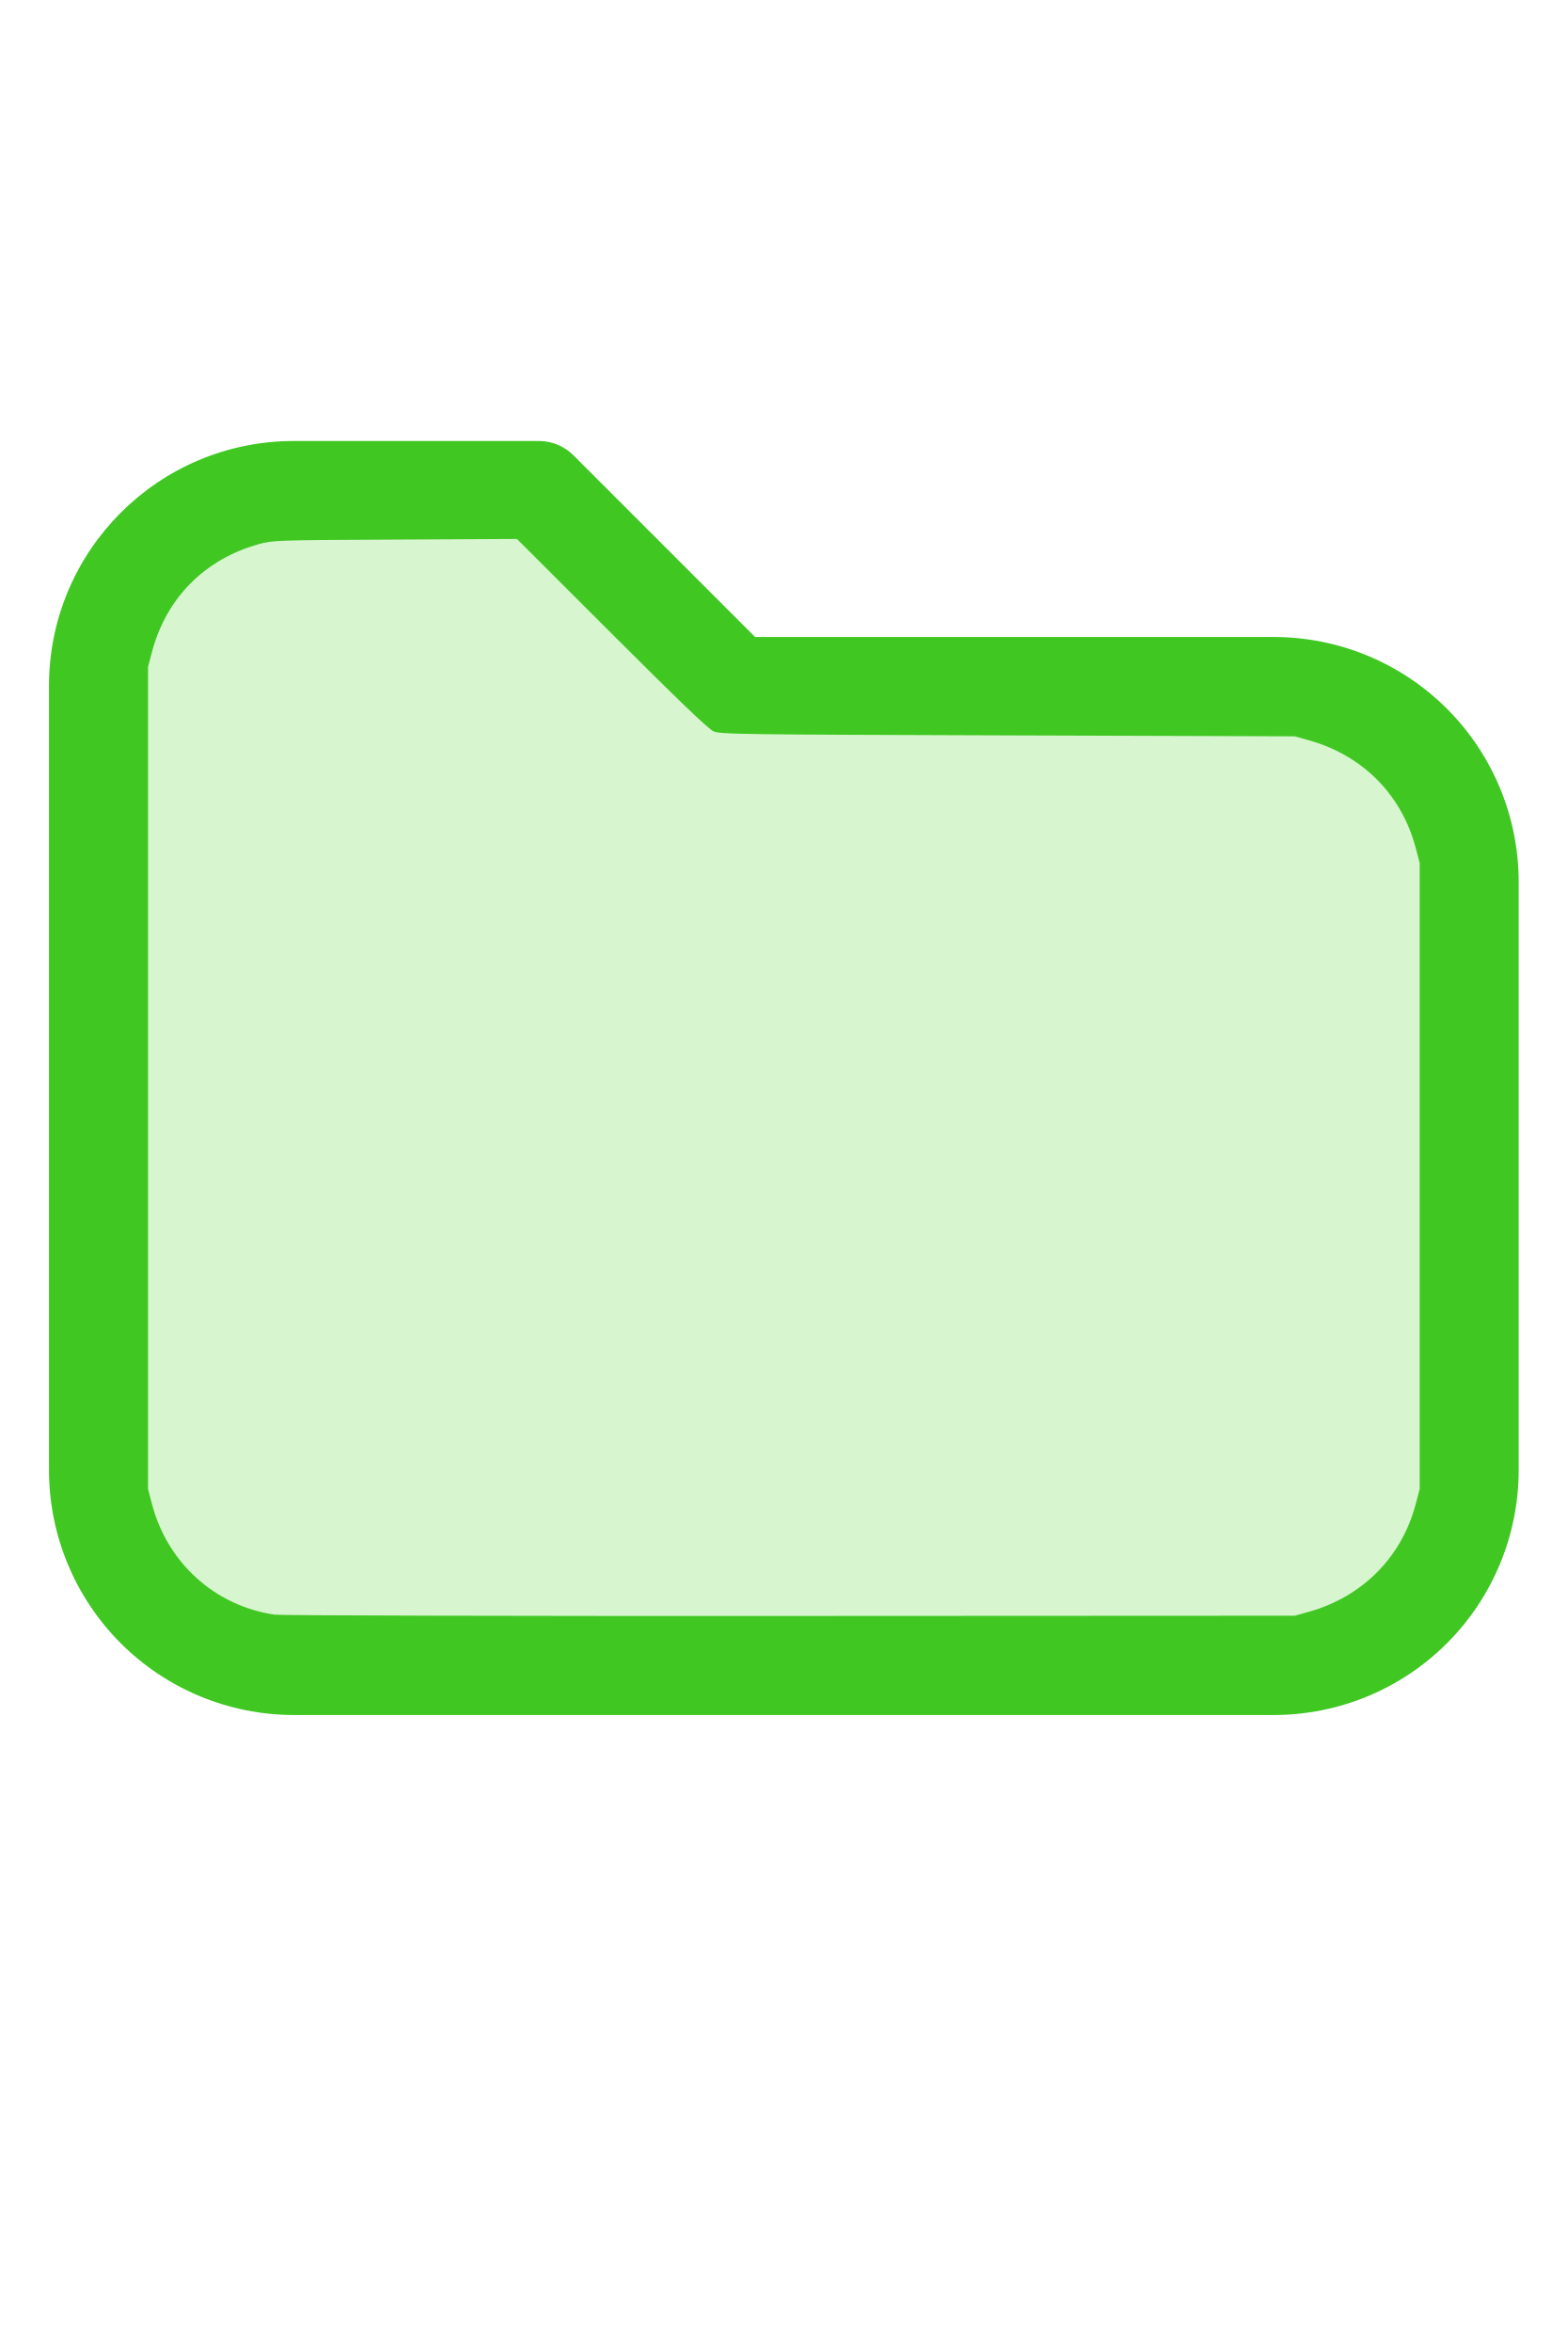
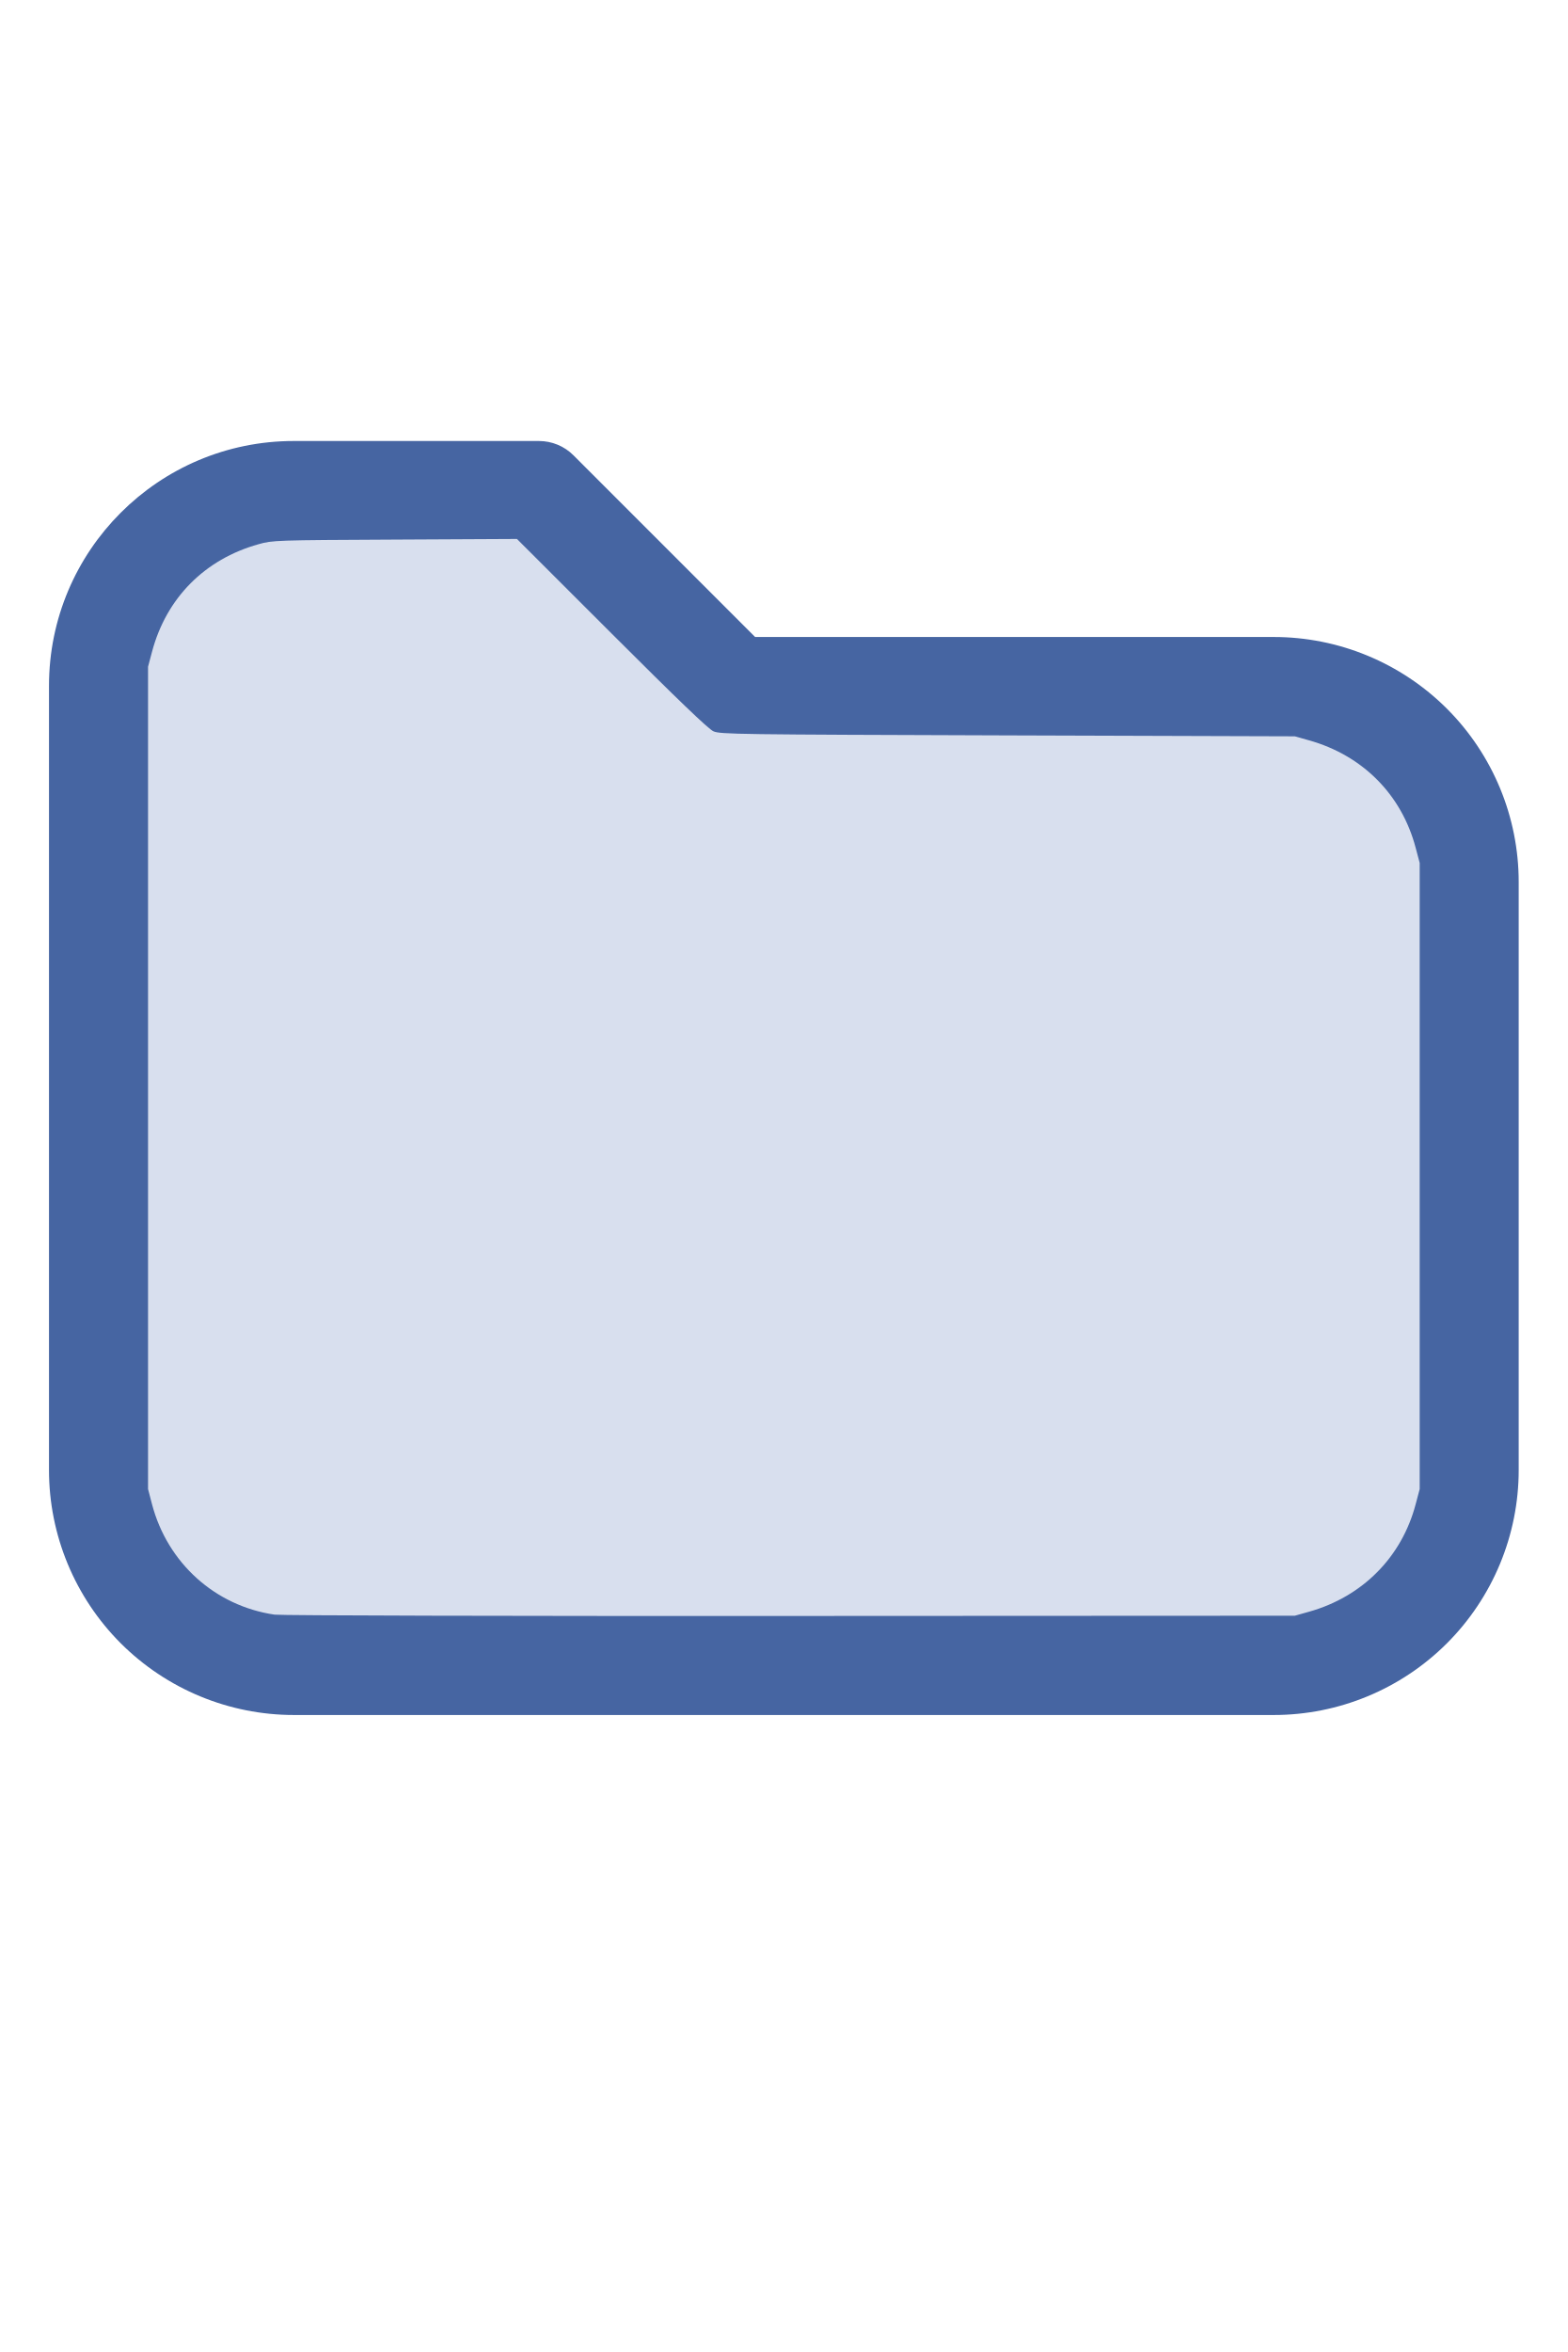
<svg xmlns="http://www.w3.org/2000/svg" version="1.1" width="16" height="24" viewBox="0 0 32 32" xml:space="preserve">
-   <g style="fill:#40C722;">
+   <g style="fill:#4665A2;">
    <path d="M1,5.998l-0,16.002c-0,1.326 0.527,2.598 1.464,3.536c0.938,0.937 2.21,1.464 3.536,1.464c5.322,0 14.678,-0 20,0c1.326,0 2.598,-0.527 3.536,-1.464c0.937,-0.938 1.464,-2.21 1.464,-3.536c0,-3.486 0,-8.514 0,-12c0,-1.326 -0.527,-2.598 -1.464,-3.536c-0.938,-0.937 -2.21,-1.464 -3.536,-1.464c-0,0 -10.586,0 -10.586,0c0,-0 -3.707,-3.707 -3.707,-3.707c-0.187,-0.188 -0.442,-0.293 -0.707,-0.293l-5.002,0c-2.76,0 -4.998,2.238 -4.998,4.998Zm2,-0l-0,16.002c-0,0.796 0.316,1.559 0.879,2.121c0.562,0.563 1.325,0.879 2.121,0.879l20,0c0.796,0 1.559,-0.316 2.121,-0.879c0.563,-0.562 0.879,-1.325 0.879,-2.121c0,-3.486 0,-8.514 0,-12c0,-0.796 -0.316,-1.559 -0.879,-2.121c-0.562,-0.563 -1.325,-0.879 -2.121,-0.879c-7.738,0 -11,0 -11,0c-0.265,0 -0.52,-0.105 -0.707,-0.293c-0,0 -3.707,-3.707 -3.707,-3.707c-0,0 -4.588,0 -4.588,0c-1.656,0 -2.998,1.342 -2.998,2.998Z" />
  </g>
-   <g style="fill:#D7F6CF;stroke-width:0;">
+   <g style="fill:#D8DFEE;stroke-width:0;">
    <path d="M 5.606,24.952 C 4.392,24.775 3.42,23.9 3.103,22.699 L 3.022,22.389 V 13.998 5.606 L 3.104,5.298 C 3.396,4.203 4.18,3.412 5.279,3.106 5.565,3.026 5.615,3.024 8.061,3.012 l 2.491,-0.013 1.932,1.93 c 1.344,1.343 1.976,1.95 2.078,1.995 0.137,0.062 0.474,0.066 6.007,0.084 l 5.861,0.019 0.291,0.082 c 1.095,0.308 1.89,1.109 2.176,2.193 l 0.082,0.309 V 16 22.389 l -0.082,0.309 c -0.284,1.079 -1.086,1.888 -2.176,2.194 l -0.291,0.082 -10.303,0.005 c -5.7,0.003 -10.4,-0.009 -10.521,-0.027 z" />
  </g>
</svg>
